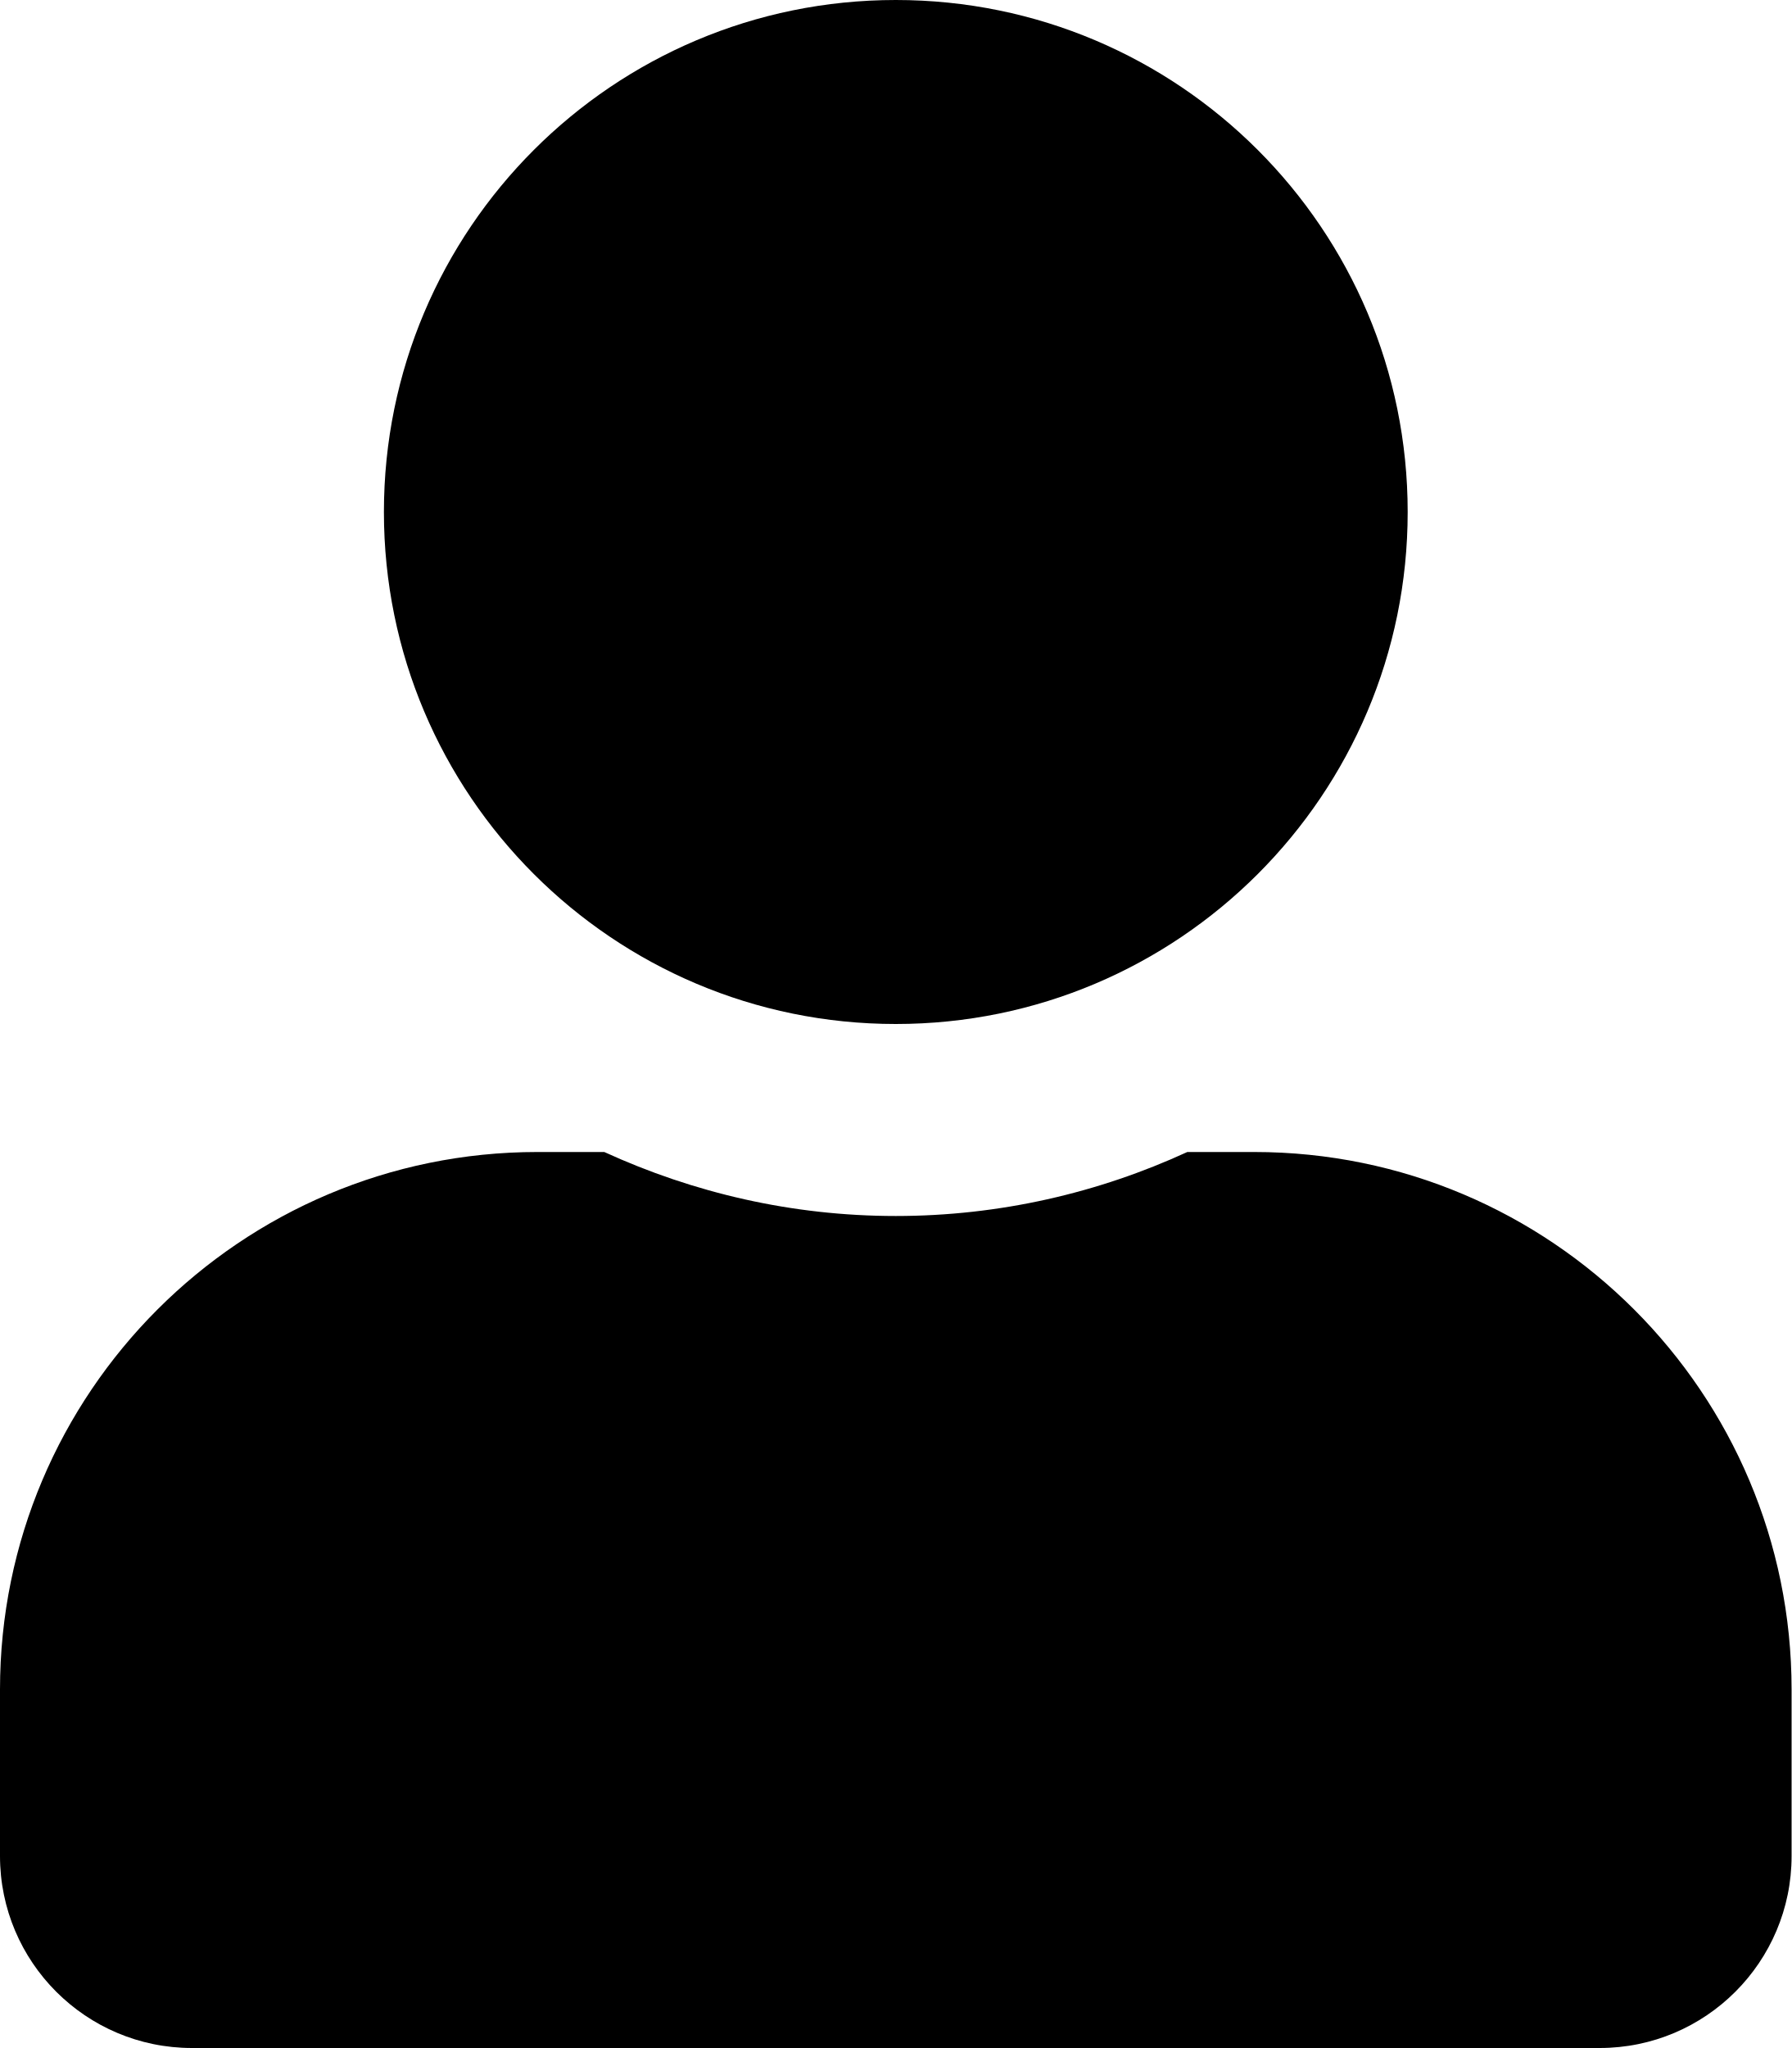
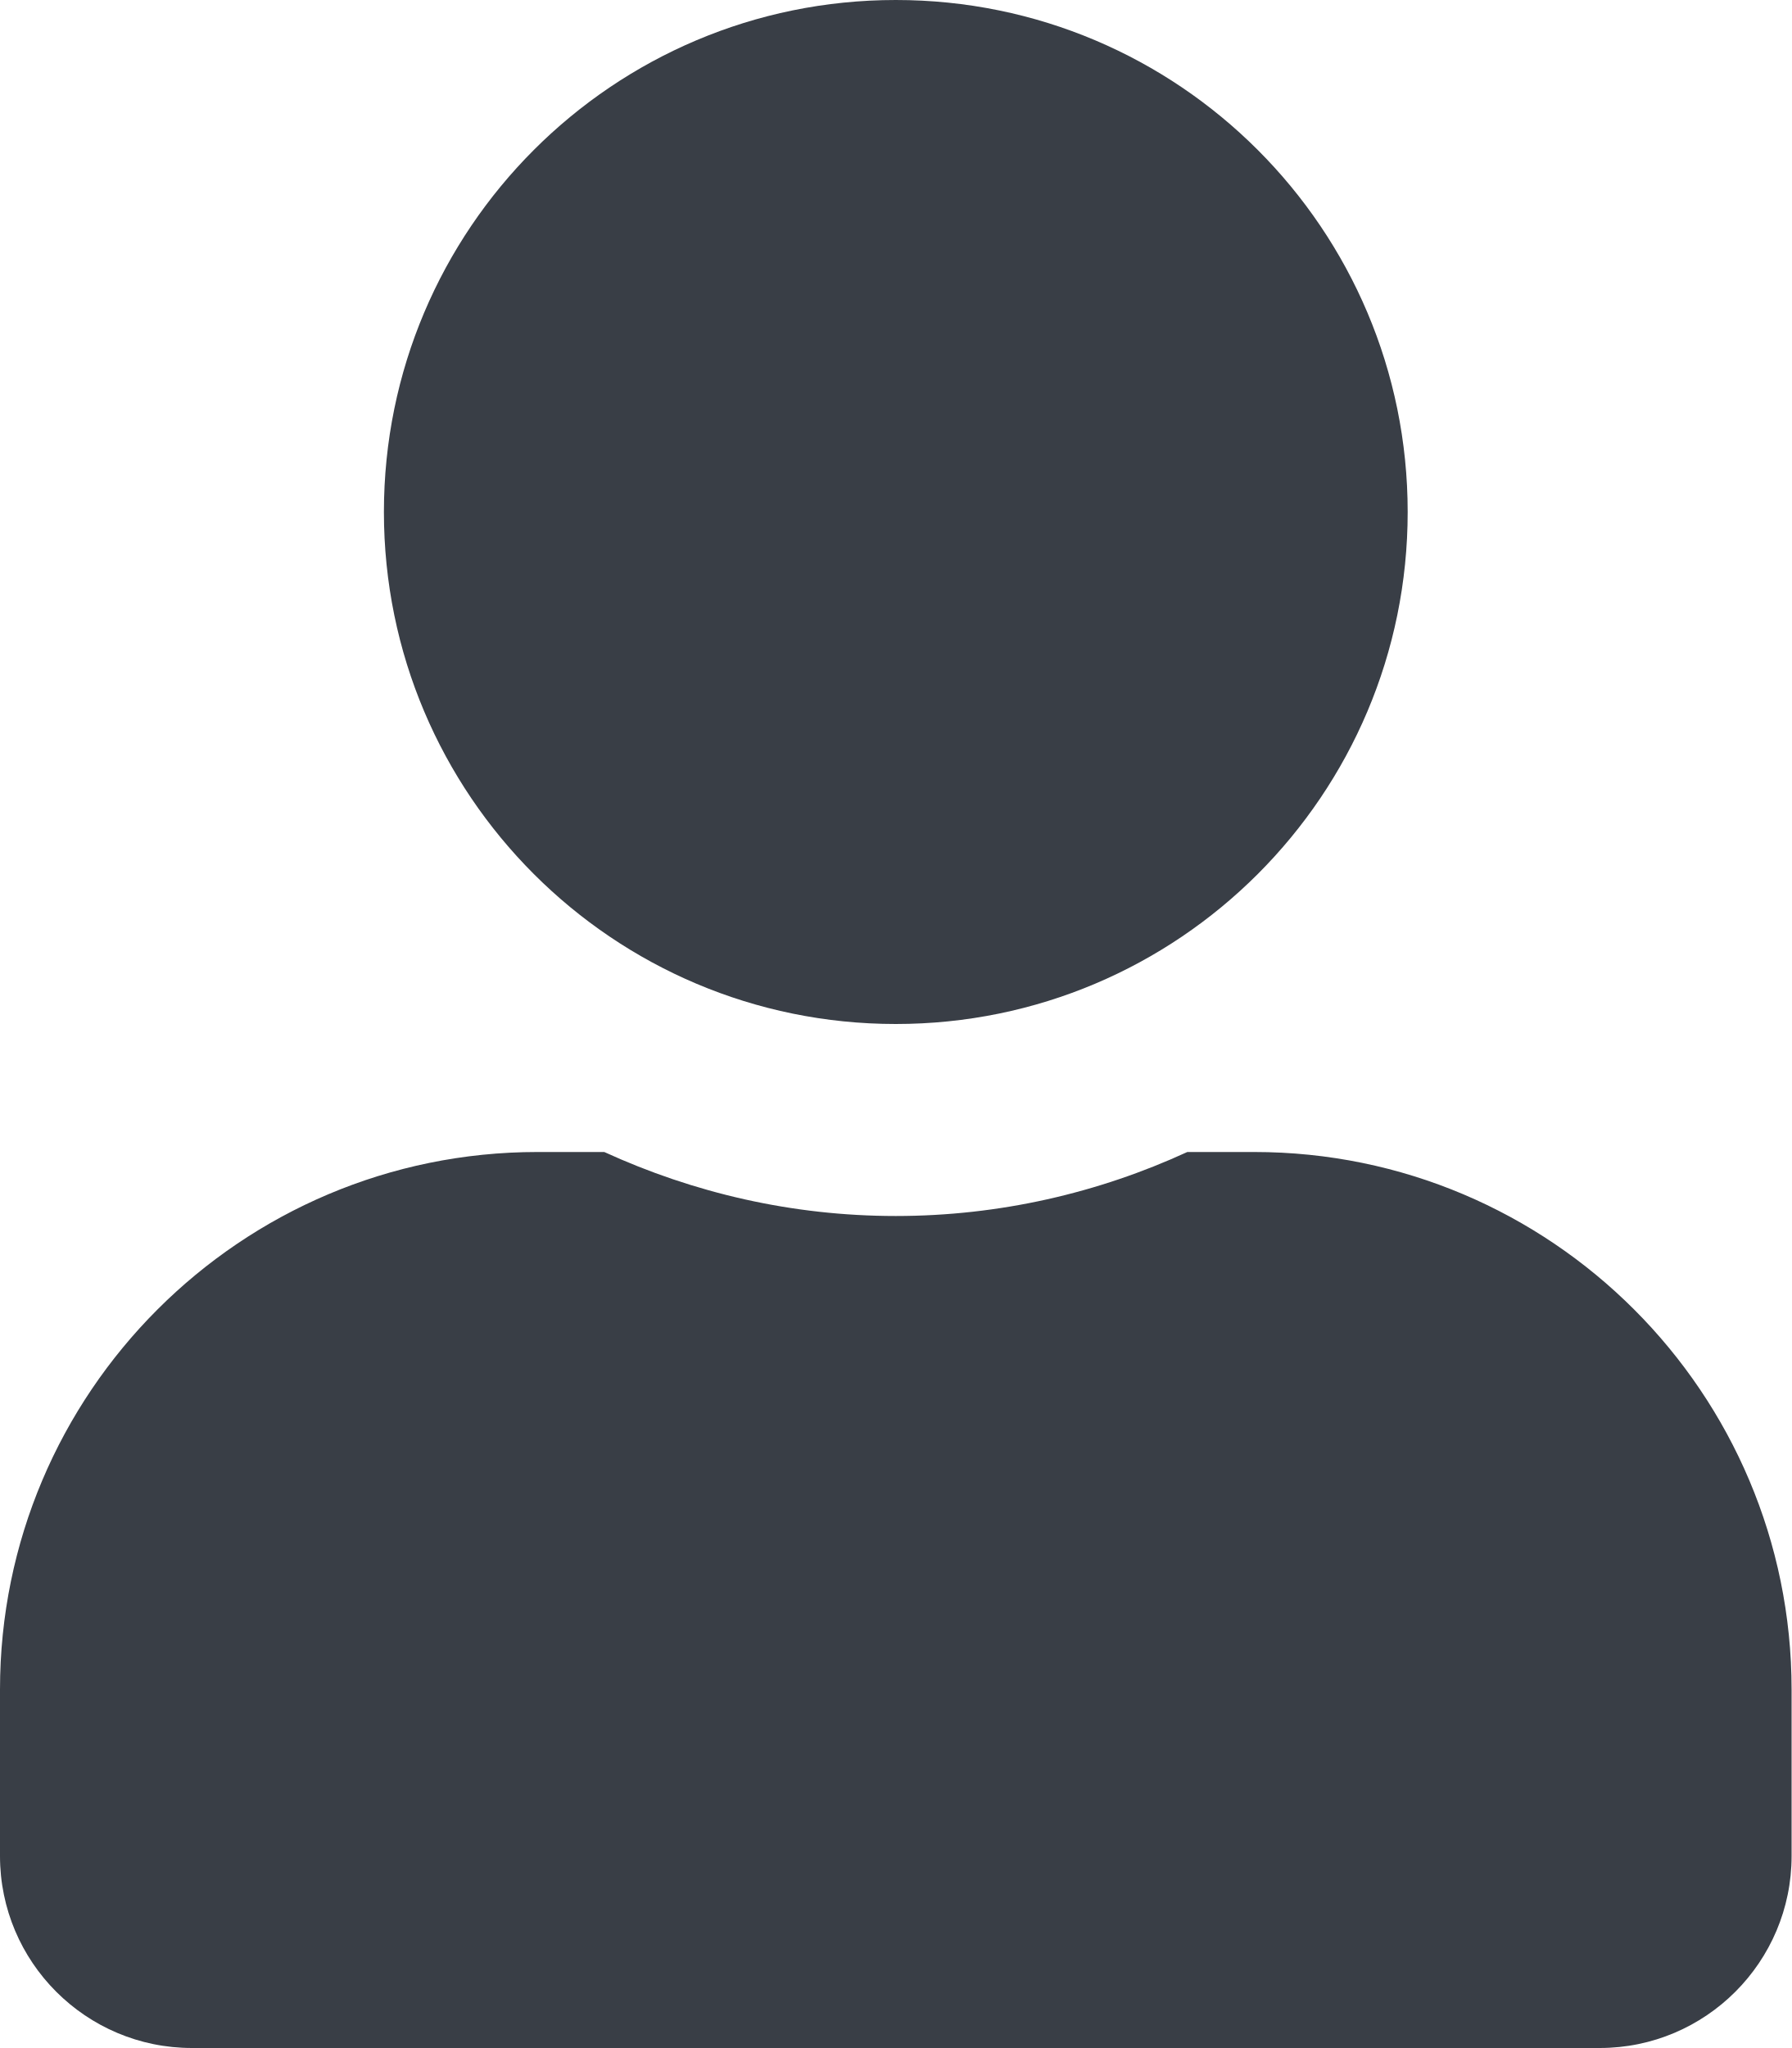
<svg xmlns="http://www.w3.org/2000/svg" aria-hidden="true" focusable="false" data-prefix="fas" data-icon="user" class="svg-inline--fa fa-user fa-w-14" role="img" viewBox="0 0 448 512">
-   <path fill="currentColor" d="M224 256c70.7 0 128-57.3 128-128S294.7 0 224 0 96 57.3 96 128s57.3 128 128 128zm89.6 32h-16.7c-22.2 10.2-46.9 16-72.9 16s-50.6-5.8-72.9-16h-16.7C60.2 288 0 348.2 0 422.4V464c0 26.5 21.5 48 48 48h352c26.5 0 48-21.5 48-48v-41.6c0-74.2-60.2-134.4-134.4-134.4z" />
+   <path fill="#393e46" d="M224 256c70.7 0 128-57.3 128-128S294.7 0 224 0 96 57.3 96 128s57.3 128 128 128zm89.6 32h-16.7c-22.2 10.2-46.9 16-72.9 16s-50.6-5.8-72.9-16h-16.7C60.2 288 0 348.2 0 422.4V464c0 26.5 21.5 48 48 48h352c26.5 0 48-21.5 48-48v-41.6c0-74.2-60.2-134.4-134.4-134.4z" />
</svg>
